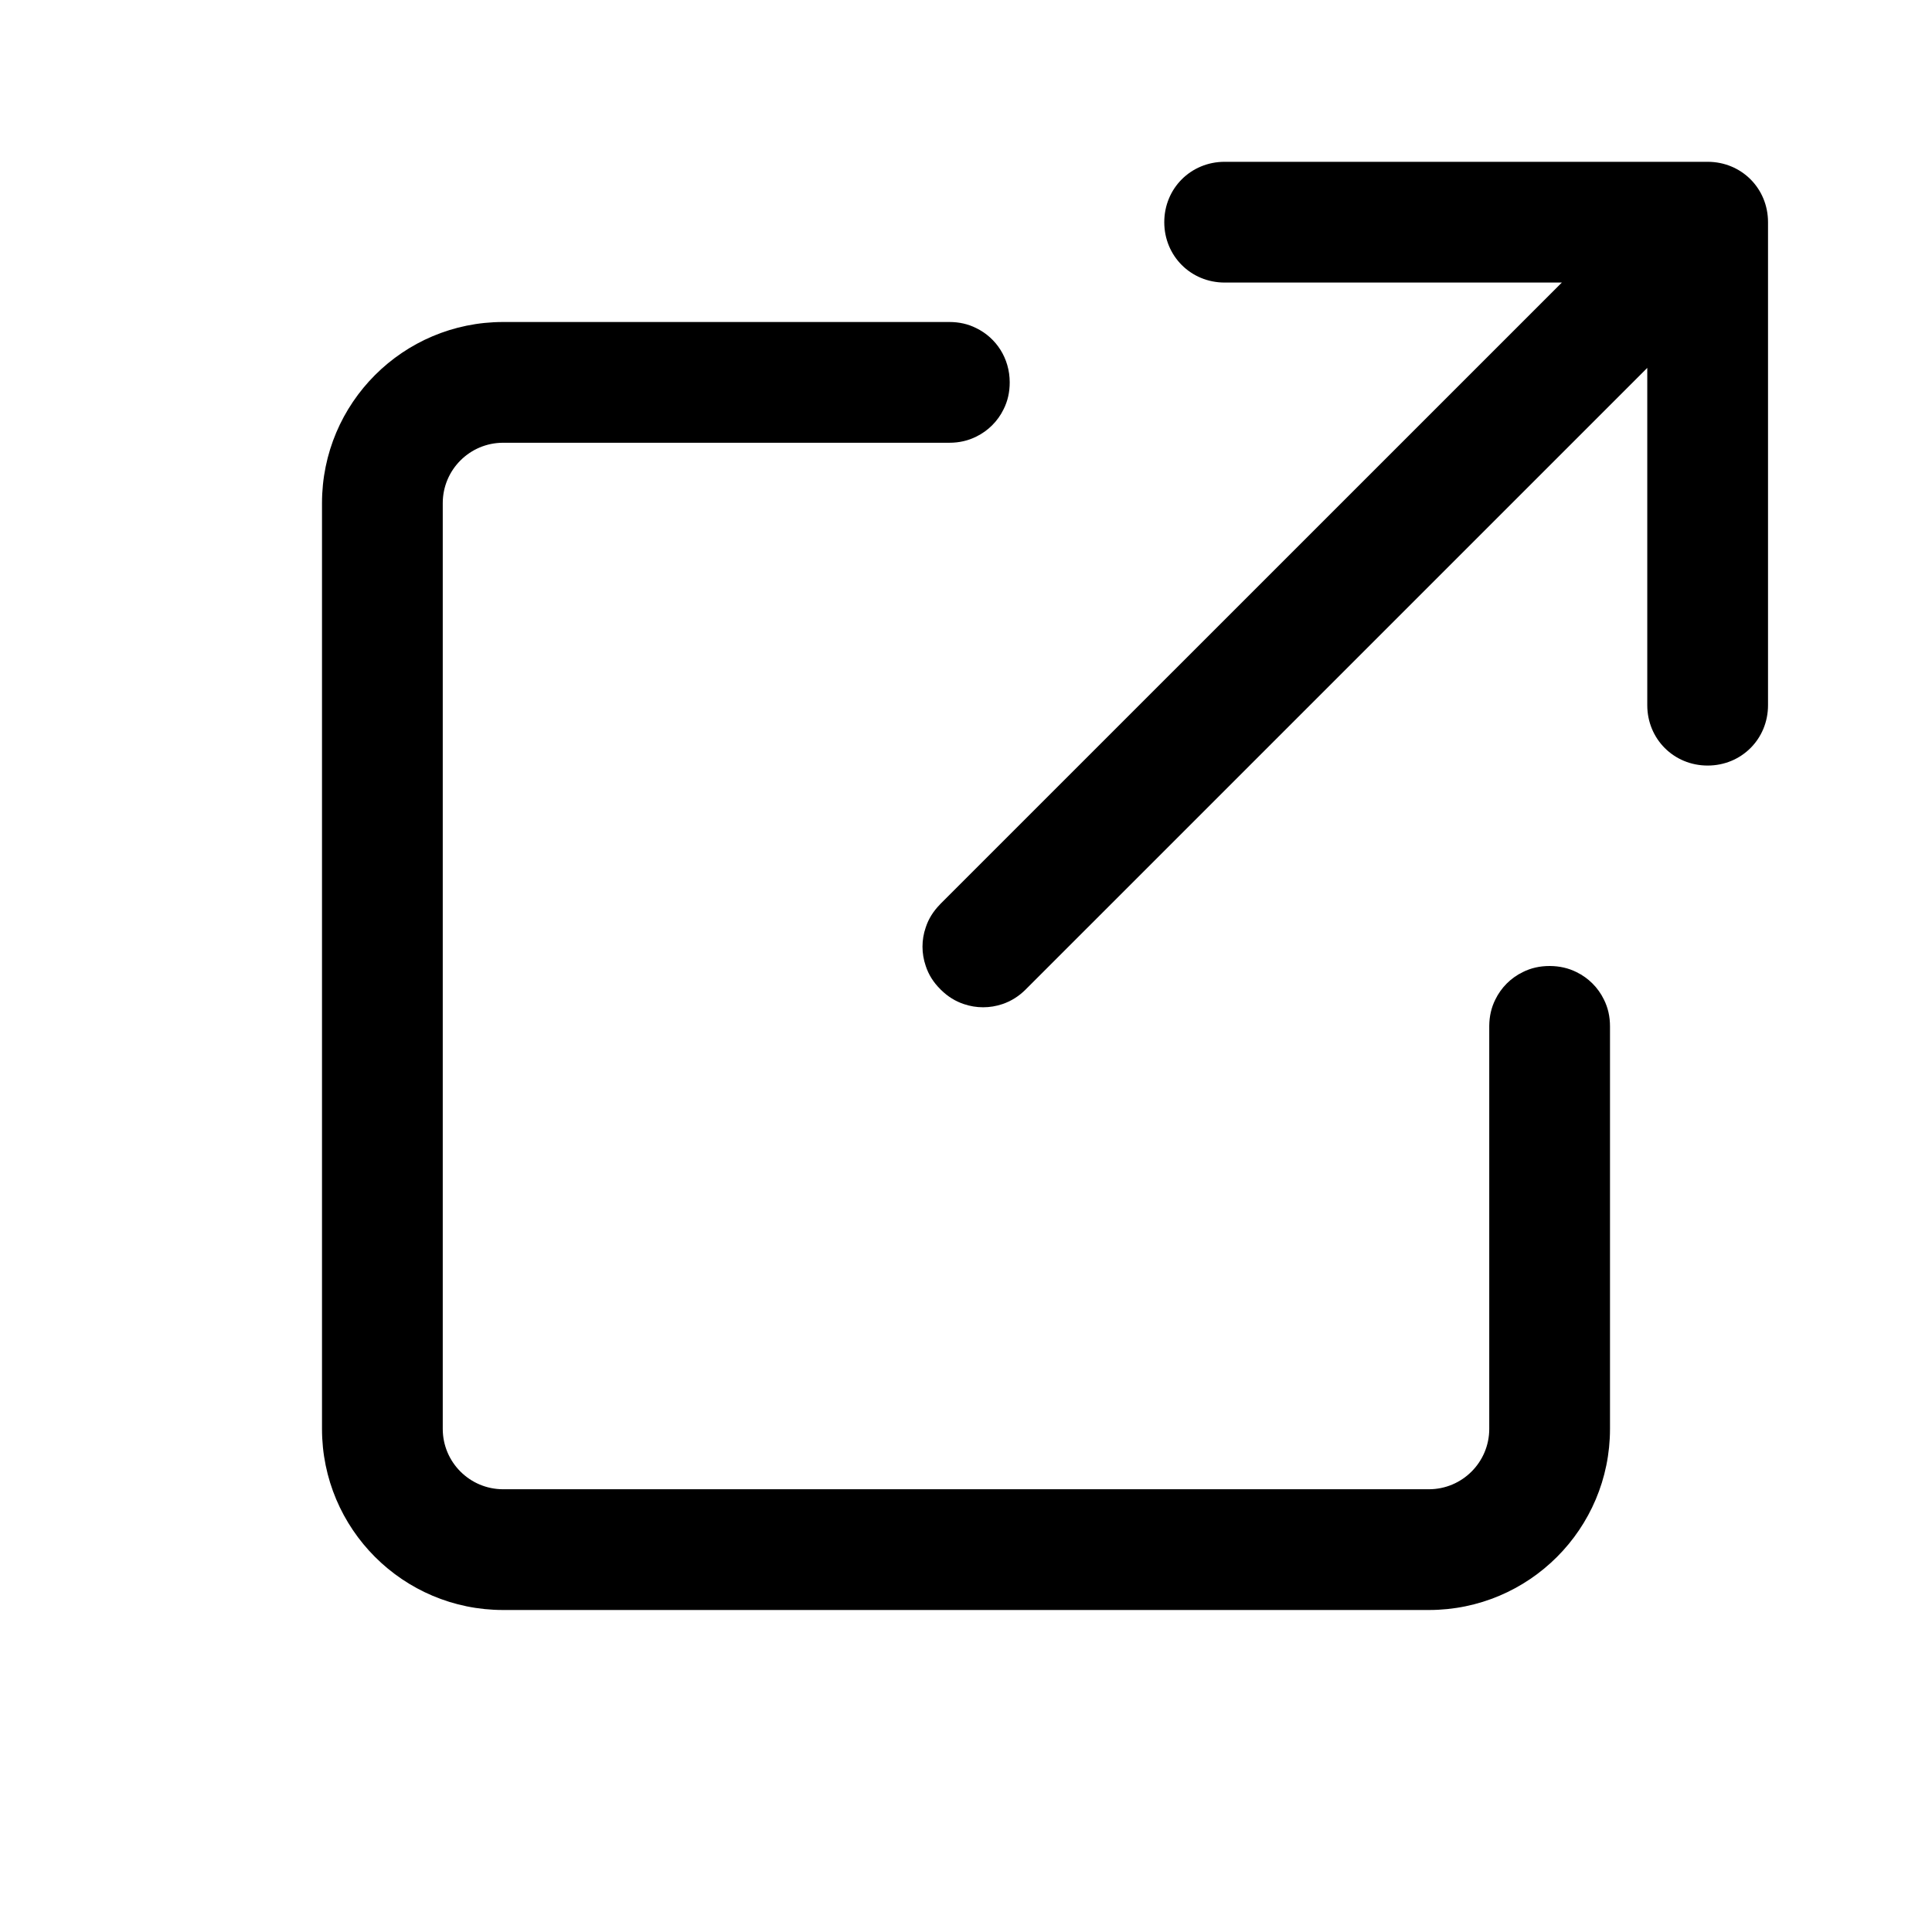
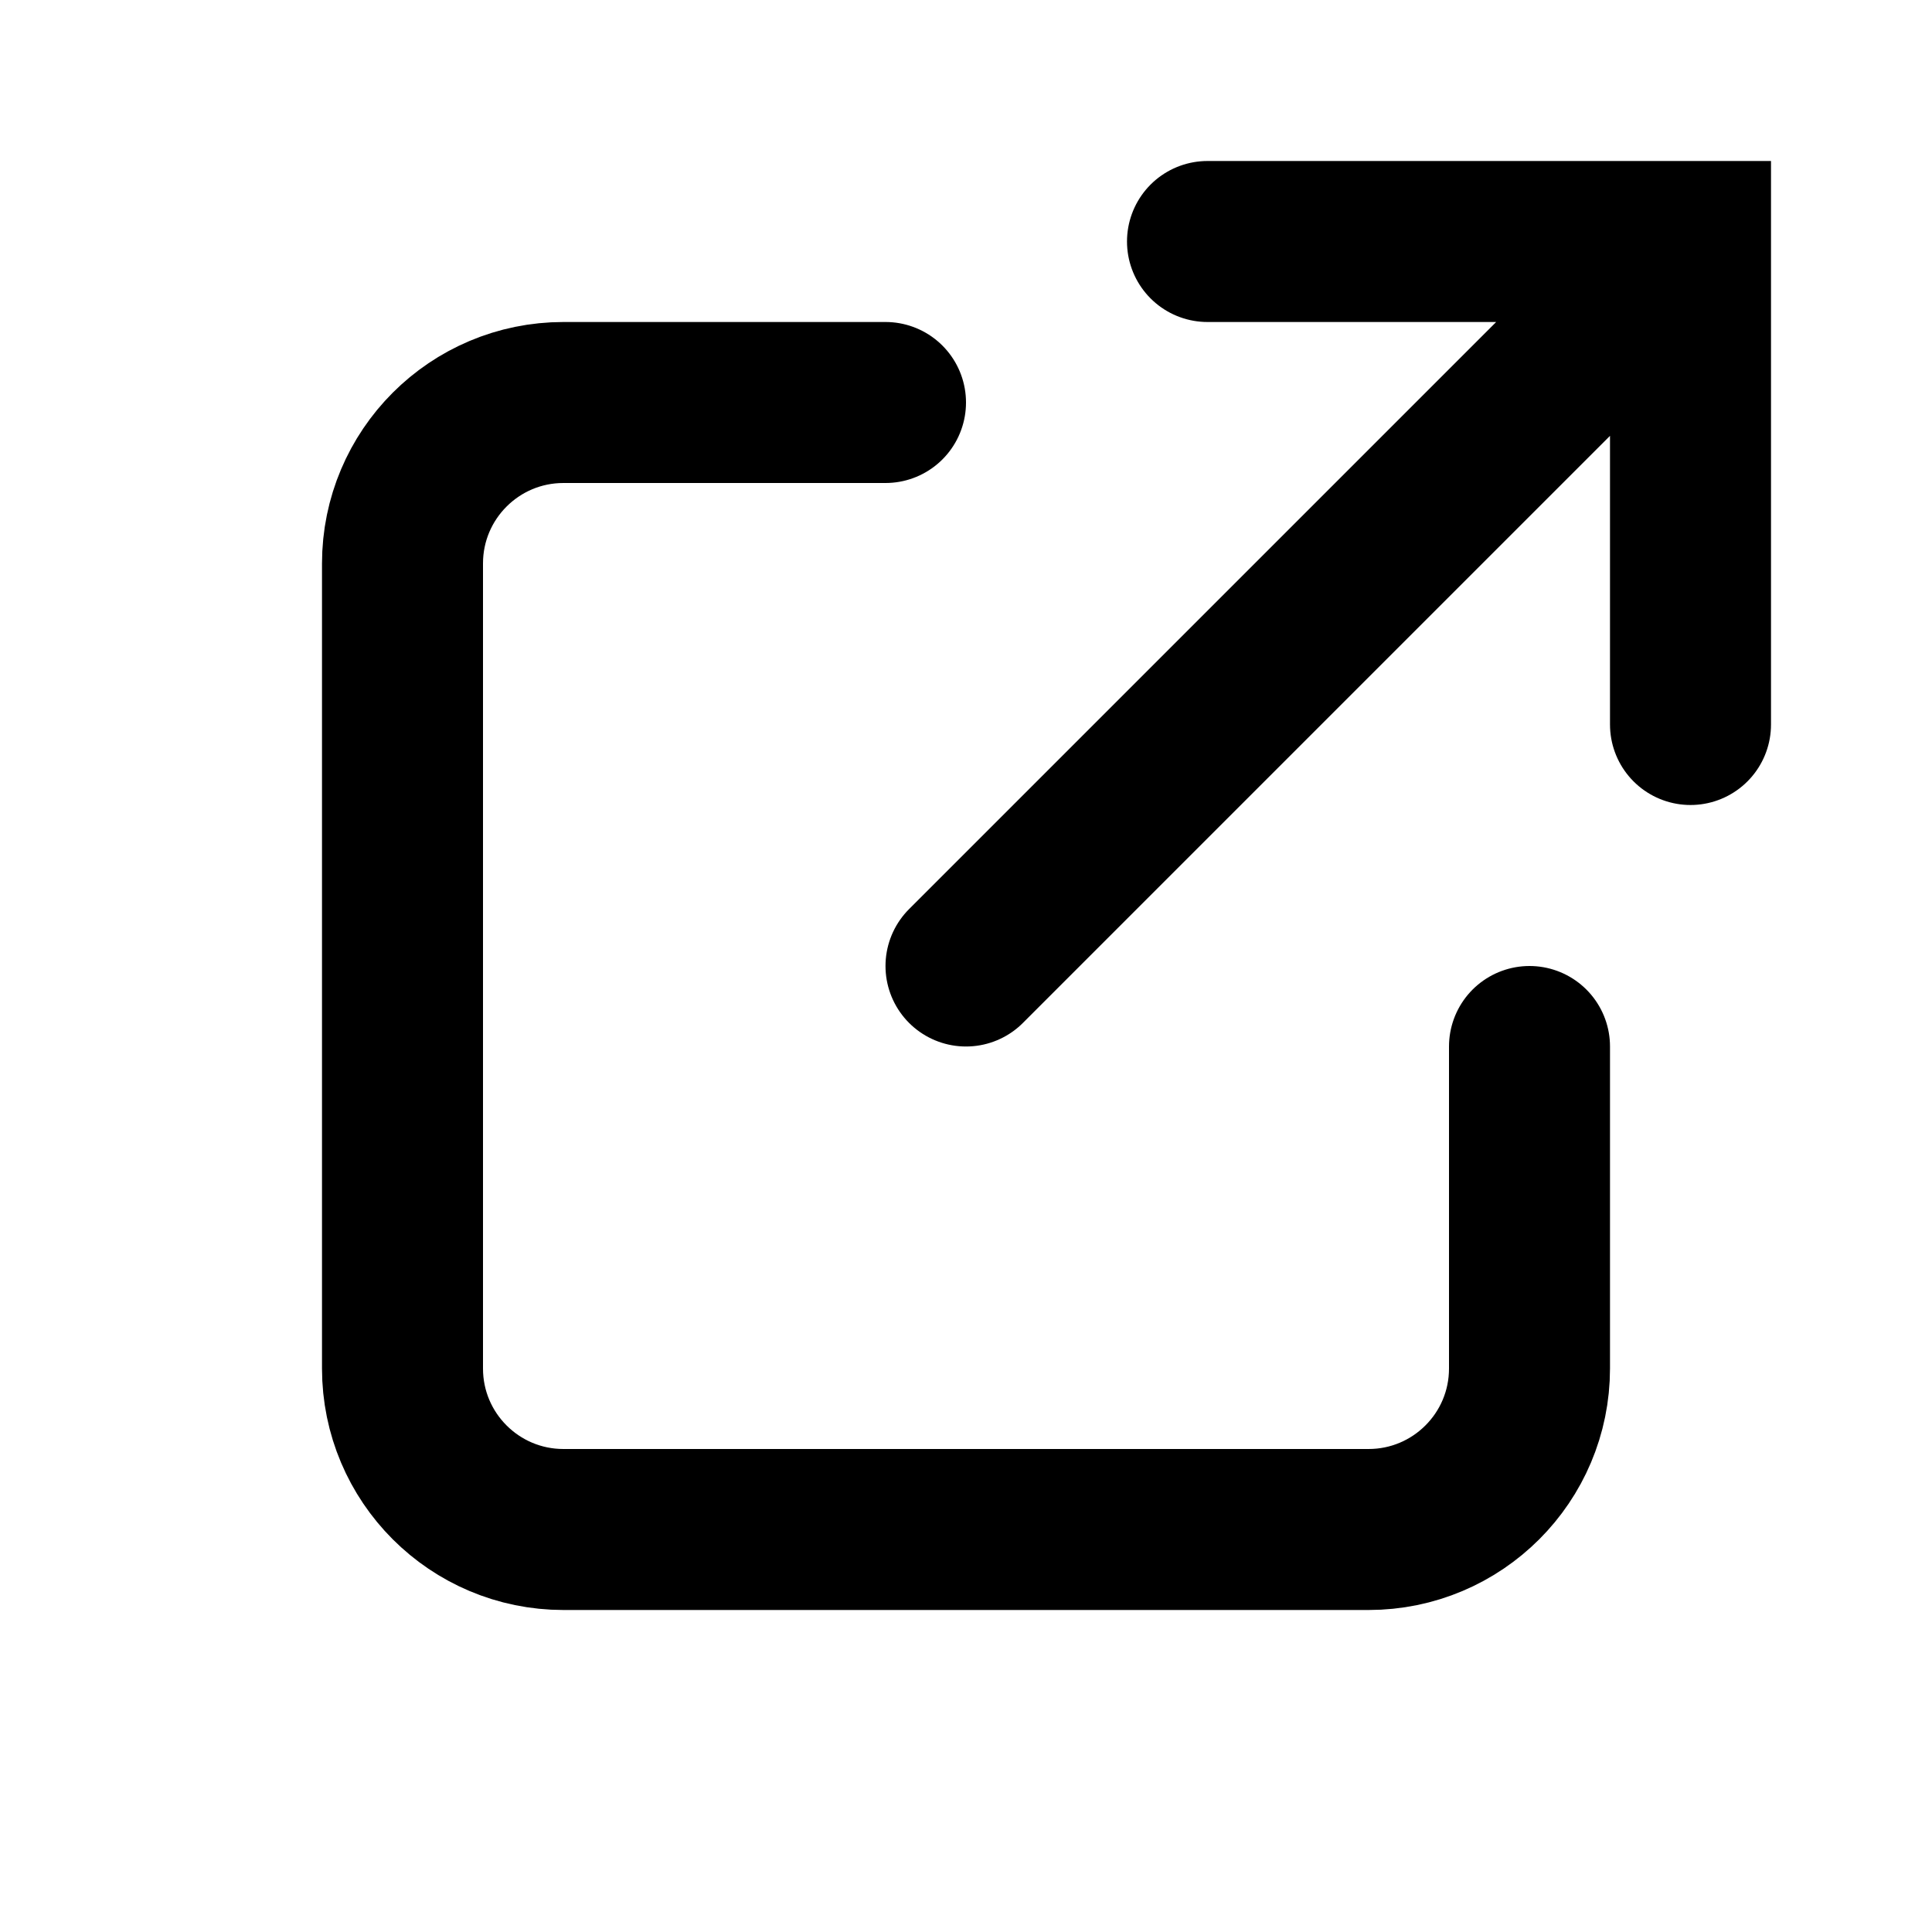
<svg xmlns="http://www.w3.org/2000/svg" viewBox="0 0 24 24" fill="none">
-   <path id="矢量 4(边框)" d="M6.25 5.5L11.793 5.5L11.794 5.5C11.916 5.5 12.027 5.474 12.127 5.424C12.275 5.352 12.395 5.232 12.467 5.084C12.518 4.983 12.543 4.872 12.543 4.75C12.543 4.451 12.376 4.197 12.127 4.076C12.026 4.025 11.915 4 11.793 4L6.25 4C5.007 4 4 5.007 4 6.25L4 17.75C4 18.993 5.007 20 6.25 20L17.75 20C18.993 20 20 18.993 20 17.75L20 13.327L20 12.75C20 12.628 19.975 12.517 19.924 12.416C19.852 12.268 19.732 12.148 19.584 12.076C19.484 12.026 19.374 12.001 19.254 12L19.25 12L19.25 12C19.128 12 19.017 12.025 18.916 12.076C18.768 12.148 18.648 12.268 18.576 12.416C18.526 12.515 18.501 12.625 18.5 12.744L18.5 12.75L18.5 13.327L18.5 17.75C18.5 18.164 18.164 18.5 17.75 18.5L6.25 18.5C5.836 18.5 5.5 18.164 5.5 17.75L5.5 6.25C5.5 5.836 5.836 5.5 6.25 5.5Z" fill="currentColor" fill-rule="evenodd" />
-   <path id="矢量 5(边框)" d="M19.402 3.51L15.213 3.51C14.793 3.51 14.463 3.18 14.463 2.76C14.463 2.34 14.793 2.01 15.213 2.01L21.213 2.01C21.633 2.01 21.963 2.34 21.963 2.76L21.963 8.76C21.963 9.18 21.633 9.51 21.213 9.51C20.793 9.51 20.463 9.18 20.463 8.76L20.463 4.57L12.743 12.29C12.743 12.291 12.742 12.291 12.741 12.292C12.656 12.377 12.559 12.437 12.453 12.473C12.297 12.526 12.128 12.526 11.973 12.473C11.868 12.438 11.774 12.38 11.69 12.297C11.687 12.295 11.685 12.293 11.682 12.29C11.682 12.29 11.681 12.289 11.681 12.288C11.595 12.203 11.535 12.107 11.5 12C11.446 11.844 11.446 11.675 11.5 11.52C11.534 11.415 11.593 11.321 11.676 11.236C11.678 11.234 11.68 11.232 11.682 11.229L19.402 3.51Z" fill="currentColor" fill-rule="evenodd" />
+   <defs>
+     <clipPath id="clipPath_61">
+       <rect width="24" height="24" x="0" y="26" fill="currentColor" />
+     </clipPath>
+     <clipPath id="clipPath_62">
+       <rect width="20" height="20" x="2" y="28" fill="currentColor" />
+     </clipPath>
+     <clipPath id="clipPath_63">
+       <rect width="24" height="24" x="0" y="26" fill="currentColor" />
+     </clipPath>
+     <clipPath id="clipPath_64">
+       <rect width="20" height="20" x="2" y="28" fill="currentColor" />
+     </clipPath>
+   </defs>
+   <g id="close" clip-path="url(#clipPath_61)" customFrame="url(#clipPath_61)">
+     <rect id="close" width="24" height="24" x="0" y="26" />
+     <g id="图标网格" opacity="0" customFrame="url(#clipPath_62)">
+       <rect id="图标网格" width="20" height="20" x="2" y="28" />
+       <g id="视觉基准">
+         <path id="Rectangle 1 (Stroke)" d="M21 29L21 47L3 47L3 29L21 29ZM3.1 46.9L20.9 46.9L20.9 29.1L3.1 29.1L3.1 46.9Z" fill="currentColor" fill-rule="nonzero" />
+         <path id="Rectangle 3 (Stroke)" d="M22 30L22 46L2 46L2 30L22 30ZM2.1 45.9L21.9 45.9L21.9 30.1L2.1 30.1L2.1 45.9Z" fill="currentColor" fill-rule="nonzero" />
+         <path id="Rectangle 2 (Stroke)" d="M20 28L20 48L4 48L4 28L20 28ZM4.1 47.9L19.9 47.9L19.9 28.1L4.1 28.1L4.1 47.9Z" fill="currentColor" fill-rule="nonzero" />
+         <path id="Ellipse 1 (Stroke)" d="M21.9 38C21.9 32.532 17.468 28.1 12 28.1C6.532 28.1 2.1 32.532 2.1 38C2.1 43.468 6.532 47.9 12 47.9L12 48C6.477 48 2 43.523 2 38C2 32.477 6.477 28 12 28C17.523 28 22 32.477 22 38C22 43.523 17.523 48 12 48L12 47.9C17.468 47.9 21.9 43.468 21.9 38Z" fill="currentColor" fill-rule="nonzero" />
+       </g>
+       <g id="辅助线">
+         <g id="对角线">
+           <path id="Vector 1 (Stroke)" d="M21.035 46.965L20.965 47.035L2.965 29.035L3.035 28.965L21.035 46.965Z" fill="currentColor" fill-rule="nonzero" />
+           <path id="Vector 2 (Stroke)" d="M21.035 29.035L3.035 47.035L2.965 46.965L20.965 28.965L21.035 29.035Z" fill="currentColor" fill-rule="nonzero" />
+         </g>
+         <g id="十字">
+           <path id="Vector 3 (Stroke)" d="M22 37.95L22 38.05L2 38.05L2 37.95L22 37.95Z" fill="currentColor" fill-rule="nonzero" />
+           <path id="Vector 4 (Stroke)" d="M12.05 28L12.05 48L11.95 48L11.95 28L12.05 28Z" fill="currentColor" fill-rule="nonzero" />
+         </g>
+         <g id="均分线">
+           <path id="Vector 5 (Stroke)" d="M8.05 28L8.05 48L7.95 48L7.95 28L8.05 28Z" fill="currentColor" fill-rule="nonzero" />
+           <path id="Vector 6 (Stroke)" d="M16.05 28L16.05 48L15.95 48L15.95 28L16.05 28Z" fill="currentColor" fill-rule="nonzero" />
+           <path id="Vector 7 (Stroke)" d="M22 41.95L22 42.05L2 42.05L2 41.95L22 41.95Z" fill="currentColor" fill-rule="nonzero" />
+           <path id="Vector 8 (Stroke)" d="M22 33.95L22 34.05L2 34.05L2 33.95L22 33.95Z" fill="currentColor" fill-rule="nonzero" />
+         </g>
+       </g>
+     </g>
+     <path id="Vector (Stroke)" d="M19.231 0C19.656 0 20 0.336 20 0.75C20 1.164 19.656 1.5 19.231 1.5L0.769 1.5C0.344 1.5 4.44089e-16 1.164 0 0.75C4.44089e-16 0.336 0.344 0 0.769 0L19.231 0Z" fill="currentColor" fill-rule="evenodd" transform="matrix(0.707107,0.707107,-0.707107,0.707107,5.45926,30.3986)" />
+     <path id="Vector (Stroke)" d="M0 19.231L0 0.773C0 0.346 0.336 0 0.75 0C1.164 0 1.5 0.346 1.5 0.773L1.5 19.231C1.5 19.656 1.164 20 0.75 20C0.336 20 0 19.656 0 19.231Z" fill="currentColor" fill-rule="evenodd" transform="matrix(0.707107,0.707107,-0.707107,0.707107,18.5407,30.3986)" />
+   </g>
+   <path id="矢量 19" d="M11 5L7 5C5.895 5 5 5.895 5 7L5 17C5 18.105 5.895 19 7 19L17 19C18.105 19 19 18.105 19 17L19 13" stroke="currentColor" stroke-linecap="round" stroke-width="2" />
+   <path id="矢量 20" d="M12 12L21 3M15 3L21 3L21 9" stroke="currentColor" stroke-linecap="round" stroke-width="2" />
+   <g id="ask" clip-path="url(#clipPath_63)" customFrame="url(#clipPath_63)">
+     <rect id="ask" width="24" height="24" x="0" y="26" />
+     <g id="图标网格" opacity="0" customFrame="url(#clipPath_64)">
+       <rect id="图标网格" width="20" height="20" x="2" y="28" />
+       <g id="视觉基准">
+         <path id="Rectangle 1 (Stroke)" d="M21 29L21 47L3 47L3 29L21 29ZM3.1 46.9L20.9 46.9L20.9 29.1L3.1 29.1L3.1 46.9Z" fill="currentColor" fill-rule="nonzero" />
+         <path id="Rectangle 3 (Stroke)" d="M22 30L22 46L2 46L2 30L22 30ZM2.1 45.9L21.9 45.9L21.9 30.1L2.1 30.1L2.1 45.9Z" fill="currentColor" fill-rule="nonzero" />
+         <path id="Rectangle 2 (Stroke)" d="M20 28L20 48L4 48L4 28L20 28ZM4.1 47.9L19.9 47.9L19.9 28.1L4.1 28.1L4.1 47.9Z" fill="currentColor" fill-rule="nonzero" />
+         <path id="Ellipse 1 (Stroke)" d="M21.9 38C21.9 32.532 17.468 28.1 12 28.1C6.532 28.1 2.1 32.532 2.1 38C2.1 43.468 6.532 47.9 12 47.9L12 48C6.477 48 2 43.523 2 38C2 32.477 6.477 28 12 28C17.523 28 22 32.477 22 38C22 43.523 17.523 48 12 48L12 47.9C17.468 47.9 21.9 43.468 21.9 38Z" fill="currentColor" fill-rule="nonzero" />
+       </g>
+       <g id="辅助线">
+         <g id="对角线">
+           <path id="Vector 1 (Stroke)" d="M21.035 46.965L20.965 47.035L2.965 29.035L3.035 28.965L21.035 46.965Z" fill="currentColor" fill-rule="nonzero" />
+           <path id="Vector 2 (Stroke)" d="M21.035 29.035L3.035 47.035L2.965 46.965L20.965 28.965L21.035 29.035Z" fill="currentColor" fill-rule="nonzero" />
+         </g>
+         <g id="十字">
+           <path id="Vector 3 (Stroke)" d="M22 37.95L22 38.05L2 38.05L2 37.95L22 37.95Z" fill="currentColor" fill-rule="nonzero" />
+           <path id="Vector 4 (Stroke)" d="M12.05 28L12.05 48L11.95 48L11.95 28L12.05 28Z" fill="currentColor" fill-rule="nonzero" />
+         </g>
+         <g id="均分线">
+           <path id="Vector 5 (Stroke)" d="M8.05 28L8.05 48L7.95 48L7.95 28L8.05 28Z" fill="currentColor" fill-rule="nonzero" />
+           <path id="Vector 6 (Stroke)" d="M16.05 28L16.05 48L15.95 48L15.95 28L16.05 28Z" fill="currentColor" fill-rule="nonzero" />
+           <path id="Vector 7 (Stroke)" d="M22 41.95L22 42.05L2 42.05L2 41.95L22 41.95Z" fill="currentColor" fill-rule="nonzero" />
+           <path id="Vector 8 (Stroke)" d="M22 33.95L22 34.05L2 34.05L2 33.95L22 33.95Z" fill="currentColor" fill-rule="nonzero" />
+         </g>
+       </g>
+     </g>
+     <path id="矢量 23" d="M4 46L4 31C4 29.895 4.895 29 6 29L18 29C19.105 29 20 29.895 20 31L20 41.152C20 42.257 19.105 43.152 18 43.152L8.315 43.152C7.867 43.152 7.432 43.303 7.079 43.58L4 46Z" stroke="currentColor" stroke-width="2" />
+     <g id="?">
+       <path id="矢量 24" d="M11.21 32.339C11.466 32.27 11.734 32.236 12.016 32.236C12.375 32.236 12.645 32.322 12.824 32.494C12.897 32.564 12.955 32.641 12.998 32.726C13.062 32.85 13.094 32.991 13.094 33.148C13.094 33.279 13.073 33.403 13.031 33.52C13.013 33.573 12.989 33.625 12.962 33.675C12.874 33.835 12.762 33.991 12.625 34.144C12.49 34.296 12.345 34.448 12.188 34.601C12.032 34.753 11.886 34.917 11.749 35.093C11.729 35.118 11.71 35.144 11.692 35.171C11.582 35.325 11.49 35.491 11.415 35.67C11.327 35.877 11.283 36.112 11.283 36.376C11.283 36.456 11.287 36.542 11.295 36.634C11.303 36.726 11.315 36.812 11.33 36.892L12.578 36.892C12.57 36.843 12.566 36.793 12.566 36.742L12.566 36.605C12.566 36.376 12.612 36.169 12.702 35.984C12.707 35.975 12.711 35.966 12.716 35.957C12.815 35.764 12.941 35.581 13.094 35.409C13.246 35.237 13.41 35.069 13.586 34.905C13.759 34.744 13.92 34.573 14.071 34.393C14.073 34.39 14.076 34.387 14.078 34.384C14.171 34.272 14.255 34.154 14.328 34.03C14.375 33.951 14.417 33.87 14.456 33.786C14.556 33.569 14.605 33.324 14.605 33.051C14.605 32.828 14.569 32.597 14.497 32.356C14.489 32.328 14.48 32.3 14.47 32.273C14.396 32.065 14.277 31.873 14.113 31.697C13.93 31.496 13.682 31.33 13.369 31.199C13.059 31.066 12.663 31 12.183 31C11.879 31 11.581 31.029 11.288 31.086C11.195 31.104 11.102 31.125 11.011 31.149C10.632 31.249 10.295 31.383 10 31.551L10.407 32.667C10.687 32.515 10.954 32.405 11.21 32.339ZM12.834 39.196C12.911 39.058 12.95 38.899 12.95 38.717C12.95 38.534 12.912 38.373 12.834 38.233C12.792 38.158 12.739 38.089 12.675 38.025C12.603 37.955 12.524 37.898 12.439 37.856C12.306 37.789 12.156 37.756 11.989 37.756C11.85 37.756 11.722 37.781 11.604 37.831C11.498 37.876 11.401 37.941 11.312 38.025C11.243 38.092 11.186 38.166 11.142 38.247C11.068 38.383 11.031 38.54 11.031 38.717C11.031 38.893 11.069 39.048 11.143 39.183C11.187 39.262 11.243 39.334 11.312 39.399C11.397 39.479 11.49 39.541 11.591 39.584C11.712 39.637 11.845 39.663 11.989 39.663C12.162 39.663 12.316 39.628 12.453 39.558C12.533 39.517 12.607 39.464 12.675 39.399C12.739 39.338 12.792 39.27 12.834 39.196Z" fill="currentColor" fill-rule="evenodd" />
+     </g>
+   </g>
</svg>
